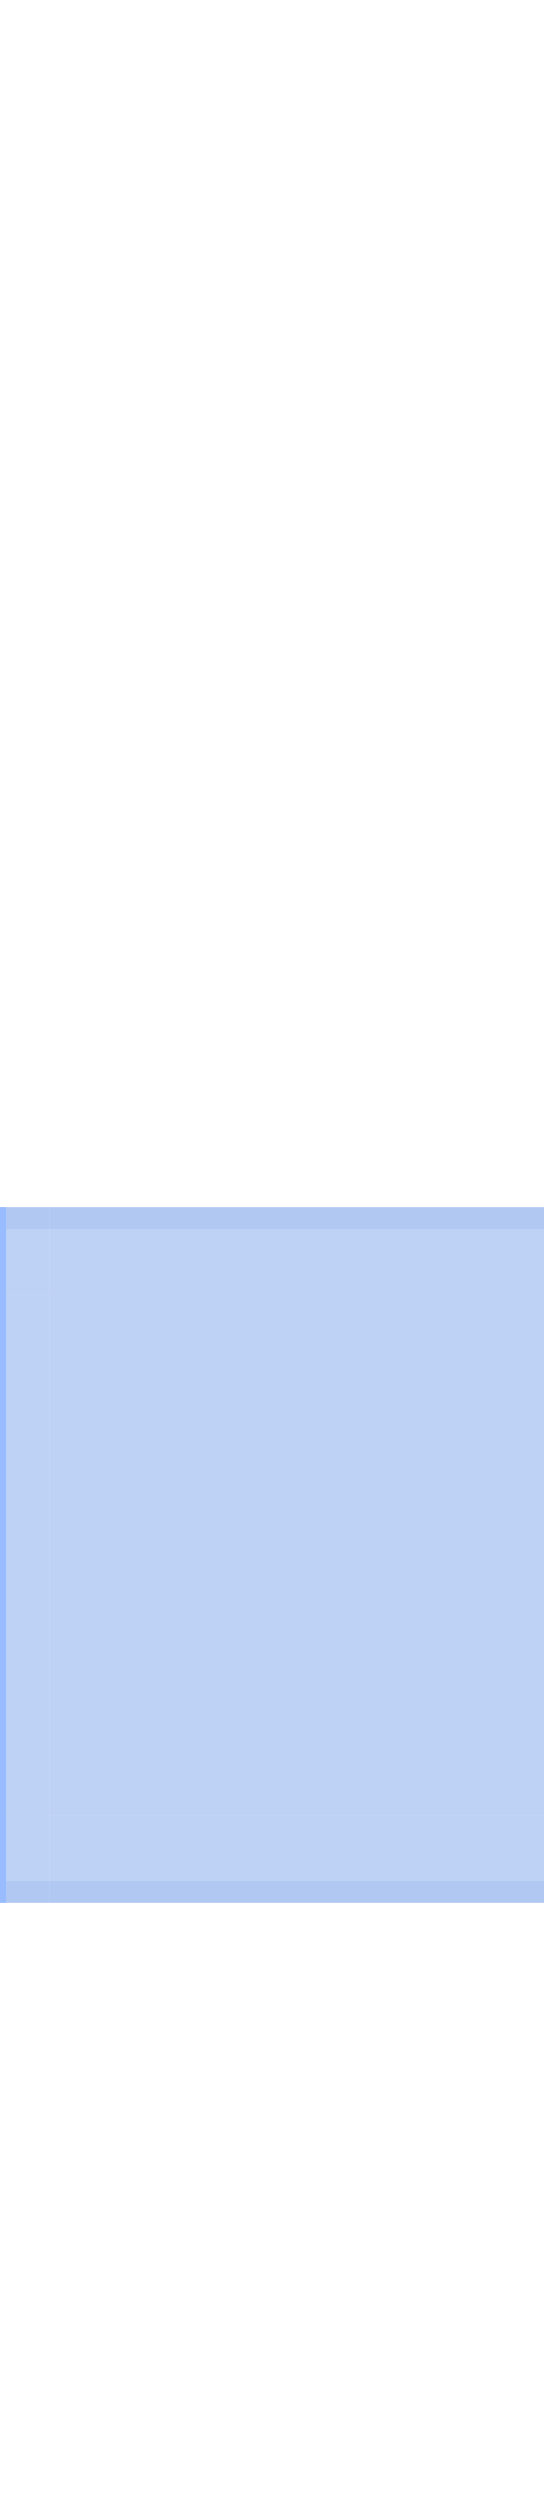
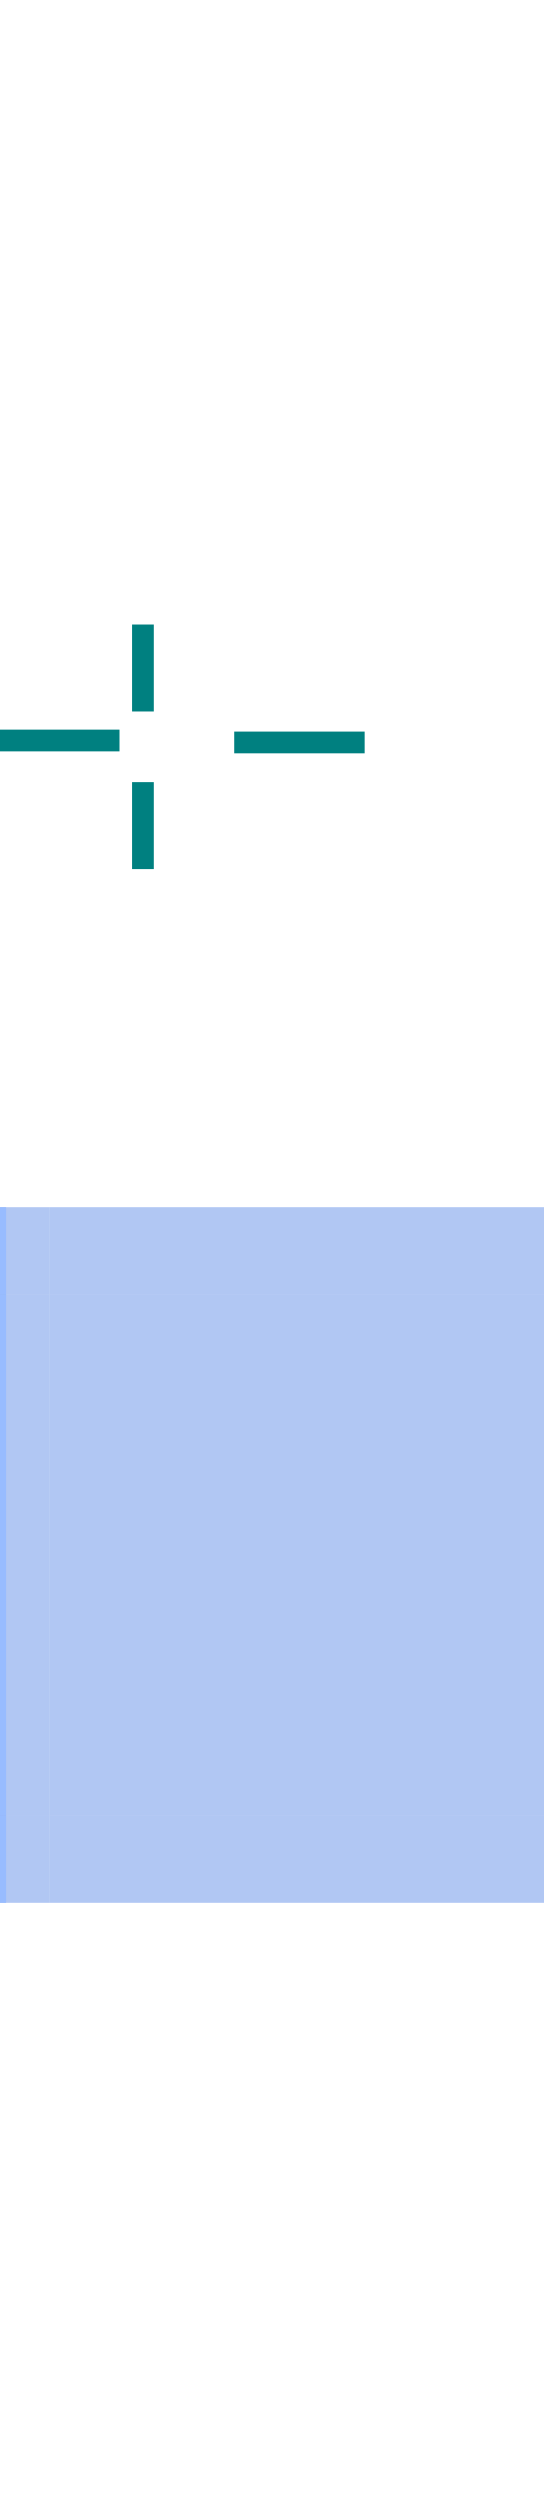
<svg xmlns="http://www.w3.org/2000/svg" xmlns:ns1="http://www.openswatchbook.org/uri/2009/osb" xmlns:xlink="http://www.w3.org/1999/xlink" width="25" height="115" viewBox="0 0 25 115" version="1.0" id="svg7080">
  <defs id="defs7082">
+     <linearGradient id="linearGradient4842" ns1:paint="solid">
+       <stop style="stop-color:#000000;stop-opacity:1;" offset="0" id="stop4840" />
+     </linearGradient>
+     <linearGradient id="hovernew" ns1:paint="solid">
+       <stop style="stop-color:#306be0;stop-opacity:0.376;" offset="0" id="stop4834" />
+     </linearGradient>
+     <linearGradient id="linearGradient4802" ns1:paint="solid">
+       <stop style="stop-color:#000000;stop-opacity:1;" offset="0" id="stop4800" />
+     </linearGradient>
    <linearGradient id="linearGradient883" ns1:paint="solid">
      <stop style="stop-color:#98bcff;stop-opacity:1;" offset="0" id="stop881" />
    </linearGradient>
    <linearGradient id="selectedbody" ns1:paint="solid">
      <stop style="stop-color:#98bcff;stop-opacity:0.671;" offset="0" id="stop875" />
    </linearGradient>
    <linearGradient id="linearGradient1580" ns1:paint="solid">
      <stop style="stop-color:#000000;stop-opacity:1;" offset="0" id="stop1578" />
    </linearGradient>
    <linearGradient id="linearGradient5158" ns1:paint="solid">
      <stop style="stop-color:#000000;stop-opacity:1;" offset="0" id="stop5156" />
    </linearGradient>
    <linearGradient id="linearGradient5114" ns1:paint="solid">
      <stop style="stop-color:#98bcff;stop-opacity:1;" offset="0" id="stop5112" />
    </linearGradient>
    <linearGradient id="Hover-3" ns1:paint="solid">
      <stop id="stop5510" offset="0" stop-opacity=".494" style="stop-color:#2a2a2a;stop-opacity:1;" />
    </linearGradient>
    <linearGradient xlink:href="#linearGradient5114" id="linearGradient846" gradientUnits="userSpaceOnUse" gradientTransform="matrix(1,0,0,0.5,-0.5120063,-13.14764)" x1="-83.531" y1="0.281" x2="-59.531" y2="0.281" />
    <linearGradient xlink:href="#linearGradient5114" id="linearGradient862" gradientUnits="userSpaceOnUse" gradientTransform="matrix(0.1666667,0,0,0.5,-50.78077,-11.35873)" x1="-83.531" y1="0.281" x2="-59.531" y2="0.281" />
    <linearGradient xlink:href="#linearGradient5114" id="linearGradient918" gradientUnits="userSpaceOnUse" gradientTransform="matrix(0.1666667,0,0,0.5,-50.78077,-11.35873)" x1="-83.531" y1="0.281" x2="-59.531" y2="0.281" />
    <linearGradient xlink:href="#selectedbody" id="linearGradient879" x1="56.281" y1="71.53" x2="80.281" y2="71.53" gradientUnits="userSpaceOnUse" />
    <linearGradient xlink:href="#selectedbody" id="linearGradient885" x1="49.376" y1="-19.489" x2="53.376" y2="-19.489" gradientUnits="userSpaceOnUse" />
    <linearGradient xlink:href="#selectedbody" id="linearGradient887" x1="2.062" y1="48.388" x2="26.062" y2="48.388" gradientUnits="userSpaceOnUse" />
    <linearGradient xlink:href="#selectedbody" id="linearGradient889" x1="49.376" y1="-19.489" x2="53.376" y2="-19.489" gradientUnits="userSpaceOnUse" />
    <linearGradient xlink:href="#selectedbody" id="linearGradient891" x1="2.062" y1="48.388" x2="26.062" y2="48.388" gradientUnits="userSpaceOnUse" />
    <linearGradient xlink:href="#selectedbody" id="linearGradient893" x1="49.376" y1="-19.489" x2="53.376" y2="-19.489" gradientUnits="userSpaceOnUse" />
    <linearGradient xlink:href="#selectedbody" id="linearGradient895" x1="2.062" y1="48.388" x2="26.062" y2="48.388" gradientUnits="userSpaceOnUse" />
    <linearGradient xlink:href="#selectedbody" id="linearGradient897" x1="2.062" y1="48.388" x2="26.062" y2="48.388" gradientUnits="userSpaceOnUse" />
    <linearGradient xlink:href="#selectedbody" id="linearGradient899" x1="49.376" y1="-19.489" x2="53.376" y2="-19.489" gradientUnits="userSpaceOnUse" />
+     <linearGradient xlink:href="#hovernew" id="linearGradient4844" x1="2.281" y1="71.53" x2="26.281" y2="71.53" gradientUnits="userSpaceOnUse" />
+     <linearGradient xlink:href="#hovernew" id="linearGradient4846" x1="26.281" y1="71.53" x2="30.281" y2="71.53" gradientUnits="userSpaceOnUse" />
+     <linearGradient xlink:href="#hovernew" id="linearGradient4848" x1="26.281" y1="85.531" x2="30.281" y2="85.531" gradientUnits="userSpaceOnUse" />
+     <linearGradient xlink:href="#hovernew" id="linearGradient4850" x1="2.281" y1="85.53" x2="26.281" y2="85.53" gradientUnits="userSpaceOnUse" />
+     <linearGradient xlink:href="#hovernew" id="linearGradient4852" x1="-64.703" y1="-10.218" x2="-60.703" y2="-10.218" gradientUnits="userSpaceOnUse" />
+     <linearGradient xlink:href="#hovernew" id="linearGradient4854" x1="-84.043" y1="-12.007" x2="-60.043" y2="-12.007" gradientUnits="userSpaceOnUse" />
+     <linearGradient xlink:href="#hovernew" id="linearGradient4856" x1="-64.703" y1="-10.218" x2="-60.703" y2="-10.218" gradientUnits="userSpaceOnUse" />
+     <linearGradient xlink:href="#hovernew" id="linearGradient4858" x1="2.281" y1="57.53" x2="26.281" y2="57.53" gradientUnits="userSpaceOnUse" />
+     <linearGradient xlink:href="#hovernew" id="linearGradient4860" x1="26.281" y1="57.53" x2="30.281" y2="57.53" gradientUnits="userSpaceOnUse" />
  </defs>
  <rect style="opacity:0.875;fill:#0000ff" y="24.342" width="5" x="-16.09" height="5" id="hint-stretch-borders" />
-   <rect id="hover-center" y="59.53" x="2.281" width="24" height="24" style="fill:#5b8ce6;fill-opacity:0.394;fill-rule:evenodd;stroke-width:2;opacity:1" />
-   <g id="hover-left" transform="translate(12.28816,-0.5120357)">
-     <rect transform="rotate(-90)" id="rect852" y="-14.007" x="-84.043" width="24" height="4" style="opacity:1;fill:#5b8ce6;fill-opacity:0.394;fill-rule:evenodd;stroke-width:0.816" />
-     <rect style="fill:url(#linearGradient846);fill-opacity:1;fill-rule:evenodd;stroke-width:0.816" height="2" width="24" x="-84.043" y="-14.007" id="rect844" transform="rotate(-90)" />
-   </g>
-   <g id="hover-top" transform="translate(0.2194312,9.142971)" style="fill:#5b8ce6;fill-opacity:1">
-     <rect style="opacity:1;fill:#5b8ce6;fill-opacity:0.394;fill-rule:evenodd;stroke-width:0.408" height="4" width="24" x="2.062" y="46.388" id="rect863" />
-     <rect id="rect855" y="46.388" x="2.062" width="24" height="1" style="opacity:1;fill:#5c8be7;fill-opacity:0.133;fill-rule:evenodd;stroke-width:0.408" />
-   </g>
-   <g transform="matrix(1,0,0,-1,0.2194312,133.918)" id="hover-bottom" style="fill:#5b8ce6;fill-opacity:1">
-     <rect id="rect865" y="46.388" x="2.062" width="24" height="4" style="opacity:1;fill:#5b8ce6;fill-opacity:0.394;fill-rule:evenodd;stroke-width:0.408" />
-     <rect style="opacity:1;fill:#5c8be7;fill-opacity:0.133;fill-rule:evenodd;stroke-width:0.408" height="1" width="24" x="2.062" y="46.388" id="rect867" />
-   </g>
-   <g transform="rotate(90,9.599851,67.0687)" id="hover-right" style="fill:#5b8ce6;fill-opacity:1">
-     <rect id="rect875" y="46.388" x="2.062" width="24" height="4" style="opacity:1;fill:#5b8ce6;fill-opacity:0.394;fill-rule:evenodd;stroke-width:0.408" />
-     <rect style="opacity:1;fill:#5c8be7;fill-opacity:0.133;fill-rule:evenodd;stroke-width:0.408" height="1" width="24" x="2.062" y="46.388" id="rect877" />
-   </g>
-   <g id="hover-topright" transform="translate(8.792488,6.154762)" style="fill:#5b8ce6;fill-opacity:1">
-     <rect id="rect885" y="-21.489" x="49.376" width="4" height="4" style="opacity:1;fill:#5b8ce6;fill-opacity:0.394;fill-rule:evenodd;stroke-width:0.167" transform="rotate(90)" />
-     <path id="rect868" d="m 17.489,49.376 v 1 h 3 v 3 h 1 v -4 z" style="opacity:1;fill:#5c8be7;fill-opacity:0.133;fill-rule:evenodd;stroke-width:0.167" />
-   </g>
-   <g transform="matrix(1,0,0,-1,8.792488,136.9062)" id="hover-bottomright" style="fill:#5b8ce6;fill-opacity:1">
-     <rect transform="rotate(90)" style="opacity:1;fill:#5b8ce6;fill-opacity:0.394;fill-rule:evenodd;stroke-width:0.167" height="4" width="4" x="49.376" y="-21.489" id="rect887" />
-     <path style="opacity:1;fill:#5c8be7;fill-opacity:0.133;fill-rule:evenodd;stroke-width:0.167" d="m 17.489,49.376 v 1 h 3 v 3 h 1 v -4 z" id="path889" />
-   </g>
-   <g id="hover-topleft" transform="translate(10.49925,-5.172047)">
-     <rect style="opacity:1;fill:#5b8ce6;fill-opacity:0.394;fill-rule:evenodd;stroke-width:0.816" height="4" width="4" x="-64.703" y="-12.218" id="rect854" transform="rotate(-90)" />
-     <rect transform="rotate(-90)" id="rect856" y="-12.218" x="-64.703" width="4" height="2" style="fill:url(#linearGradient862);fill-opacity:1;fill-rule:evenodd;stroke-width:0.816" />
-     <rect transform="rotate(-90)" id="rect899" y="-10.218" x="-61.703" width="1" height="2" style="opacity:1;fill:#5c8be7;fill-opacity:0.133;fill-rule:evenodd;stroke-width:0.816" />
-   </g>
-   <g transform="matrix(1,0,0,-1,10.49925,148.233)" id="hover-bottomleft">
-     <rect transform="rotate(-90)" id="rect908" y="-12.218" x="-64.703" width="4" height="4" style="opacity:1;fill:#5b8ce6;fill-opacity:0.394;fill-rule:evenodd;stroke-width:0.816" />
-     <rect style="fill:url(#linearGradient918);fill-opacity:1;fill-rule:evenodd;stroke-width:0.816" height="2" width="4" x="-64.703" y="-12.218" id="rect910" transform="rotate(-90)" />
-     <rect style="opacity:1;fill:#5c8be7;fill-opacity:0.133;fill-rule:evenodd;stroke-width:0.816" height="2" width="1" x="-61.703" y="-10.218" id="rect912" transform="rotate(-90)" />
-   </g>
  <rect id="selected-center" y="59.53" x="56.281" width="24" height="24" style="opacity:1;fill:url(#linearGradient879);fill-opacity:1;fill-rule:evenodd;stroke-width:2" />
  <g style="fill:#98bcff;fill-opacity:1;opacity:1" id="selected-top" transform="translate(54.21943,9.142971)">
    <rect style="opacity:1;fill:url(#linearGradient891);fill-opacity:1.0;fill-rule:evenodd;stroke-width:0.408" height="4" width="24" x="2.062" y="46.388" id="rect930" />
    <rect id="rect932" y="46.388" x="2.062" width="24" height="1" style="opacity:1;fill:#b3cdff;fill-opacity:1;fill-rule:evenodd;stroke-width:0.408" />
  </g>
  <g style="fill:#98bcff;fill-opacity:1;opacity:1" transform="matrix(1,0,0,-1,54.21943,133.918)" id="selected-bottom">
    <rect id="rect936" y="46.388" x="2.062" width="24" height="4" style="opacity:1;fill:url(#linearGradient897);fill-opacity:1.0;fill-rule:evenodd;stroke-width:0.408" />
    <rect style="opacity:1;fill:#b3cdff;fill-opacity:1;fill-rule:evenodd;stroke-width:0.408" height="1" width="24" x="2.062" y="46.388" id="rect938" />
  </g>
  <g style="fill:#98bcff;fill-opacity:1;opacity:1" transform="rotate(90,36.59985,94.0687)" id="selected-right">
    <rect id="rect942" y="46.388" x="2.062" width="24" height="4" style="opacity:1;fill:url(#linearGradient895);fill-opacity:1.0;fill-rule:evenodd;stroke-width:0.408" />
    <rect style="opacity:1;fill:#b3cdff;fill-opacity:1;fill-rule:evenodd;stroke-width:0.408" height="1" width="24" x="2.062" y="46.388" id="rect944" />
  </g>
  <g style="fill:#98bcff;fill-opacity:1;opacity:1" id="selected-topright" transform="translate(62.79249,6.154762)">
    <rect id="rect948" y="-21.489" x="49.376" width="4" height="4" style="opacity:1;fill:url(#linearGradient893);fill-opacity:1.0;fill-rule:evenodd;stroke-width:0.167" transform="rotate(90)" />
    <path id="path950" d="m 17.489,49.376 v 1 h 3 v 3 h 1 v -4 z" style="opacity:1;fill:#b3cdff;fill-opacity:1;fill-rule:evenodd;stroke-width:0.167" />
  </g>
  <g style="fill:#98bcff;fill-opacity:1;opacity:1" transform="matrix(1,0,0,-1,62.79249,136.9062)" id="selected-bottomright">
    <rect transform="rotate(90)" style="opacity:1;fill:url(#linearGradient899);fill-opacity:1.0;fill-rule:evenodd;stroke-width:0.167" height="4" width="4" x="49.376" y="-21.489" id="rect954" />
    <path style="opacity:1;fill:#b3cdff;fill-opacity:1;fill-rule:evenodd;stroke-width:0.167" d="m 17.489,49.376 v 1 h 3 v 3 h 1 v -4 z" id="path956" />
  </g>
  <g id="selected-left" transform="matrix(0,1,1,0,5.893534,57.46886)" style="fill:#98bcff;fill-opacity:1;opacity:1">
    <rect style="opacity:1;fill:url(#linearGradient887);fill-opacity:1.0;fill-rule:evenodd;stroke-width:0.408" height="4" width="24" x="2.062" y="46.388" id="rect2007" />
    <rect id="rect2009" y="46.388" x="2.062" width="24" height="1" style="opacity:1;fill:#b3cdff;fill-opacity:1;fill-rule:evenodd;stroke-width:0.408" />
  </g>
  <g transform="matrix(-1,0,0,1,73.76966,6.154694)" id="selected-topleft" style="fill:#98bcff;fill-opacity:1;opacity:1">
    <rect transform="rotate(90)" style="opacity:1;fill:url(#linearGradient889);fill-opacity:1.0;fill-rule:evenodd;stroke-width:0.167" height="4" width="4" x="49.376" y="-21.489" id="rect2013" />
    <path style="opacity:1;fill:#b3cdff;fill-opacity:1;fill-rule:evenodd;stroke-width:0.167" d="m 17.489,49.376 v 1 h 3 v 3 h 1 v -4 z" id="path2015" />
  </g>
  <g id="selected-bottomleft" transform="rotate(-180,36.8848,68.45315)" style="fill:#98bcff;fill-opacity:1;opacity:1">
    <rect id="rect2019" y="-21.489" x="49.376" width="4" height="4" style="opacity:1;fill:url(#linearGradient885);fill-opacity:1.0;fill-rule:evenodd;stroke-width:0.167" transform="rotate(90)" />
    <path id="path2021" d="m 17.489,49.376 v 1 h 3 v 3 h 1 v -4 z" style="opacity:1;fill:#b3cdff;fill-opacity:1;fill-rule:evenodd;stroke-width:0.167" />
  </g>
+   <rect y="28.728" x="6.075" height="4" width="1" id="hover-hint-top-margin" style="opacity:1;fill:#008080;fill-opacity:1;stroke:none;stroke-width:10;stroke-linecap:butt;stroke-miterlimit:4;stroke-dasharray:none;stroke-opacity:1" />
+   <rect style="opacity:1;fill:#008080;fill-opacity:1;stroke:none;stroke-width:10;stroke-linecap:butt;stroke-miterlimit:4;stroke-dasharray:none;stroke-opacity:1" id="hover-hint-bottom-margin" width="1" height="4" x="6.075" y="35.978" />
+   <rect y="33.563" x="-0.503" height="1" width="6" id="hover-hint-left-margin" style="opacity:1;fill:#008080;fill-opacity:1;stroke:none;stroke-width:10;stroke-linecap:butt;stroke-miterlimit:4;stroke-dasharray:none;stroke-opacity:1" />
+   <rect style="opacity:1;fill:#008080;fill-opacity:1;stroke:none;stroke-width:10;stroke-linecap:butt;stroke-miterlimit:4;stroke-dasharray:none;stroke-opacity:1" id="hover-hint-right-margin" width="6" height="1" x="10.774" y="33.653" />
+   <rect id="hover-center" y="59.53" x="2.281" width="24" height="24" style="opacity:1;fill:url(#linearGradient4844);fill-opacity:1;fill-rule:evenodd;stroke-width:2" />
+   <g id="hover-left" transform="translate(12.28816,-0.5120357)">
+     <rect transform="rotate(-90)" id="rect852" y="-14.007" x="-84.043" width="24" height="4" style="opacity:1;fill:url(#linearGradient4854);fill-opacity:1;fill-rule:evenodd;stroke-width:0.816" />
+     <rect style="fill:url(#linearGradient846);fill-opacity:1;fill-rule:evenodd;stroke-width:0.816" height="2" width="24" x="-84.043" y="-14.007" id="rect844" transform="rotate(-90)" />
+   </g>
+   <g id="hover-topleft" transform="translate(10.49925,-5.172047)">
+     <rect style="opacity:1;fill:url(#linearGradient4856);fill-opacity:1;fill-rule:evenodd;stroke-width:0.816" height="4" width="4" x="-64.703" y="-12.218" id="rect854" transform="rotate(-90)" />
+     <rect transform="rotate(-90)" id="rect856" y="-12.218" x="-64.703" width="4" height="2" style="fill:url(#linearGradient862);fill-opacity:1;fill-rule:evenodd;stroke-width:0.816" />
+   </g>
+   <g transform="matrix(1,0,0,-1,10.49925,148.233)" id="hover-bottomleft">
+     <rect transform="rotate(-90)" id="rect908" y="-12.218" x="-64.703" width="4" height="4" style="opacity:1;fill:url(#linearGradient4852);fill-opacity:1;fill-rule:evenodd;stroke-width:0.816" />
+     <rect style="fill:url(#linearGradient918);fill-opacity:1;fill-rule:evenodd;stroke-width:0.816" height="2" width="4" x="-64.703" y="-12.218" id="rect910" transform="rotate(-90)" />
+   </g>
+   <rect style="opacity:1;fill:url(#linearGradient4850);fill-opacity:1;fill-rule:evenodd;stroke-width:2" height="4" width="24" x="2.281" y="83.53" id="hover-bottom" />
+   <rect id="hover-top" y="55.53" x="2.281" width="24" height="4" style="opacity:1;fill:url(#linearGradient4858);fill-opacity:1;fill-rule:evenodd;stroke-width:2" />
+   <rect style="opacity:1;fill:url(#linearGradient4846);fill-opacity:1;fill-rule:evenodd;stroke-width:2" height="24" width="4" x="26.281" y="59.53" id="rect4832" />
+   <rect style="opacity:1;fill:url(#linearGradient4848);fill-opacity:1;fill-rule:evenodd;stroke-width:2" height="4" width="4" x="26.281" y="83.531" id="hover-bottomright" />
+   <rect id="hover-topright" y="55.53" x="26.281" width="4" height="4" style="opacity:1;fill:url(#linearGradient4860);fill-opacity:1;fill-rule:evenodd;stroke-width:2" />
</svg>
